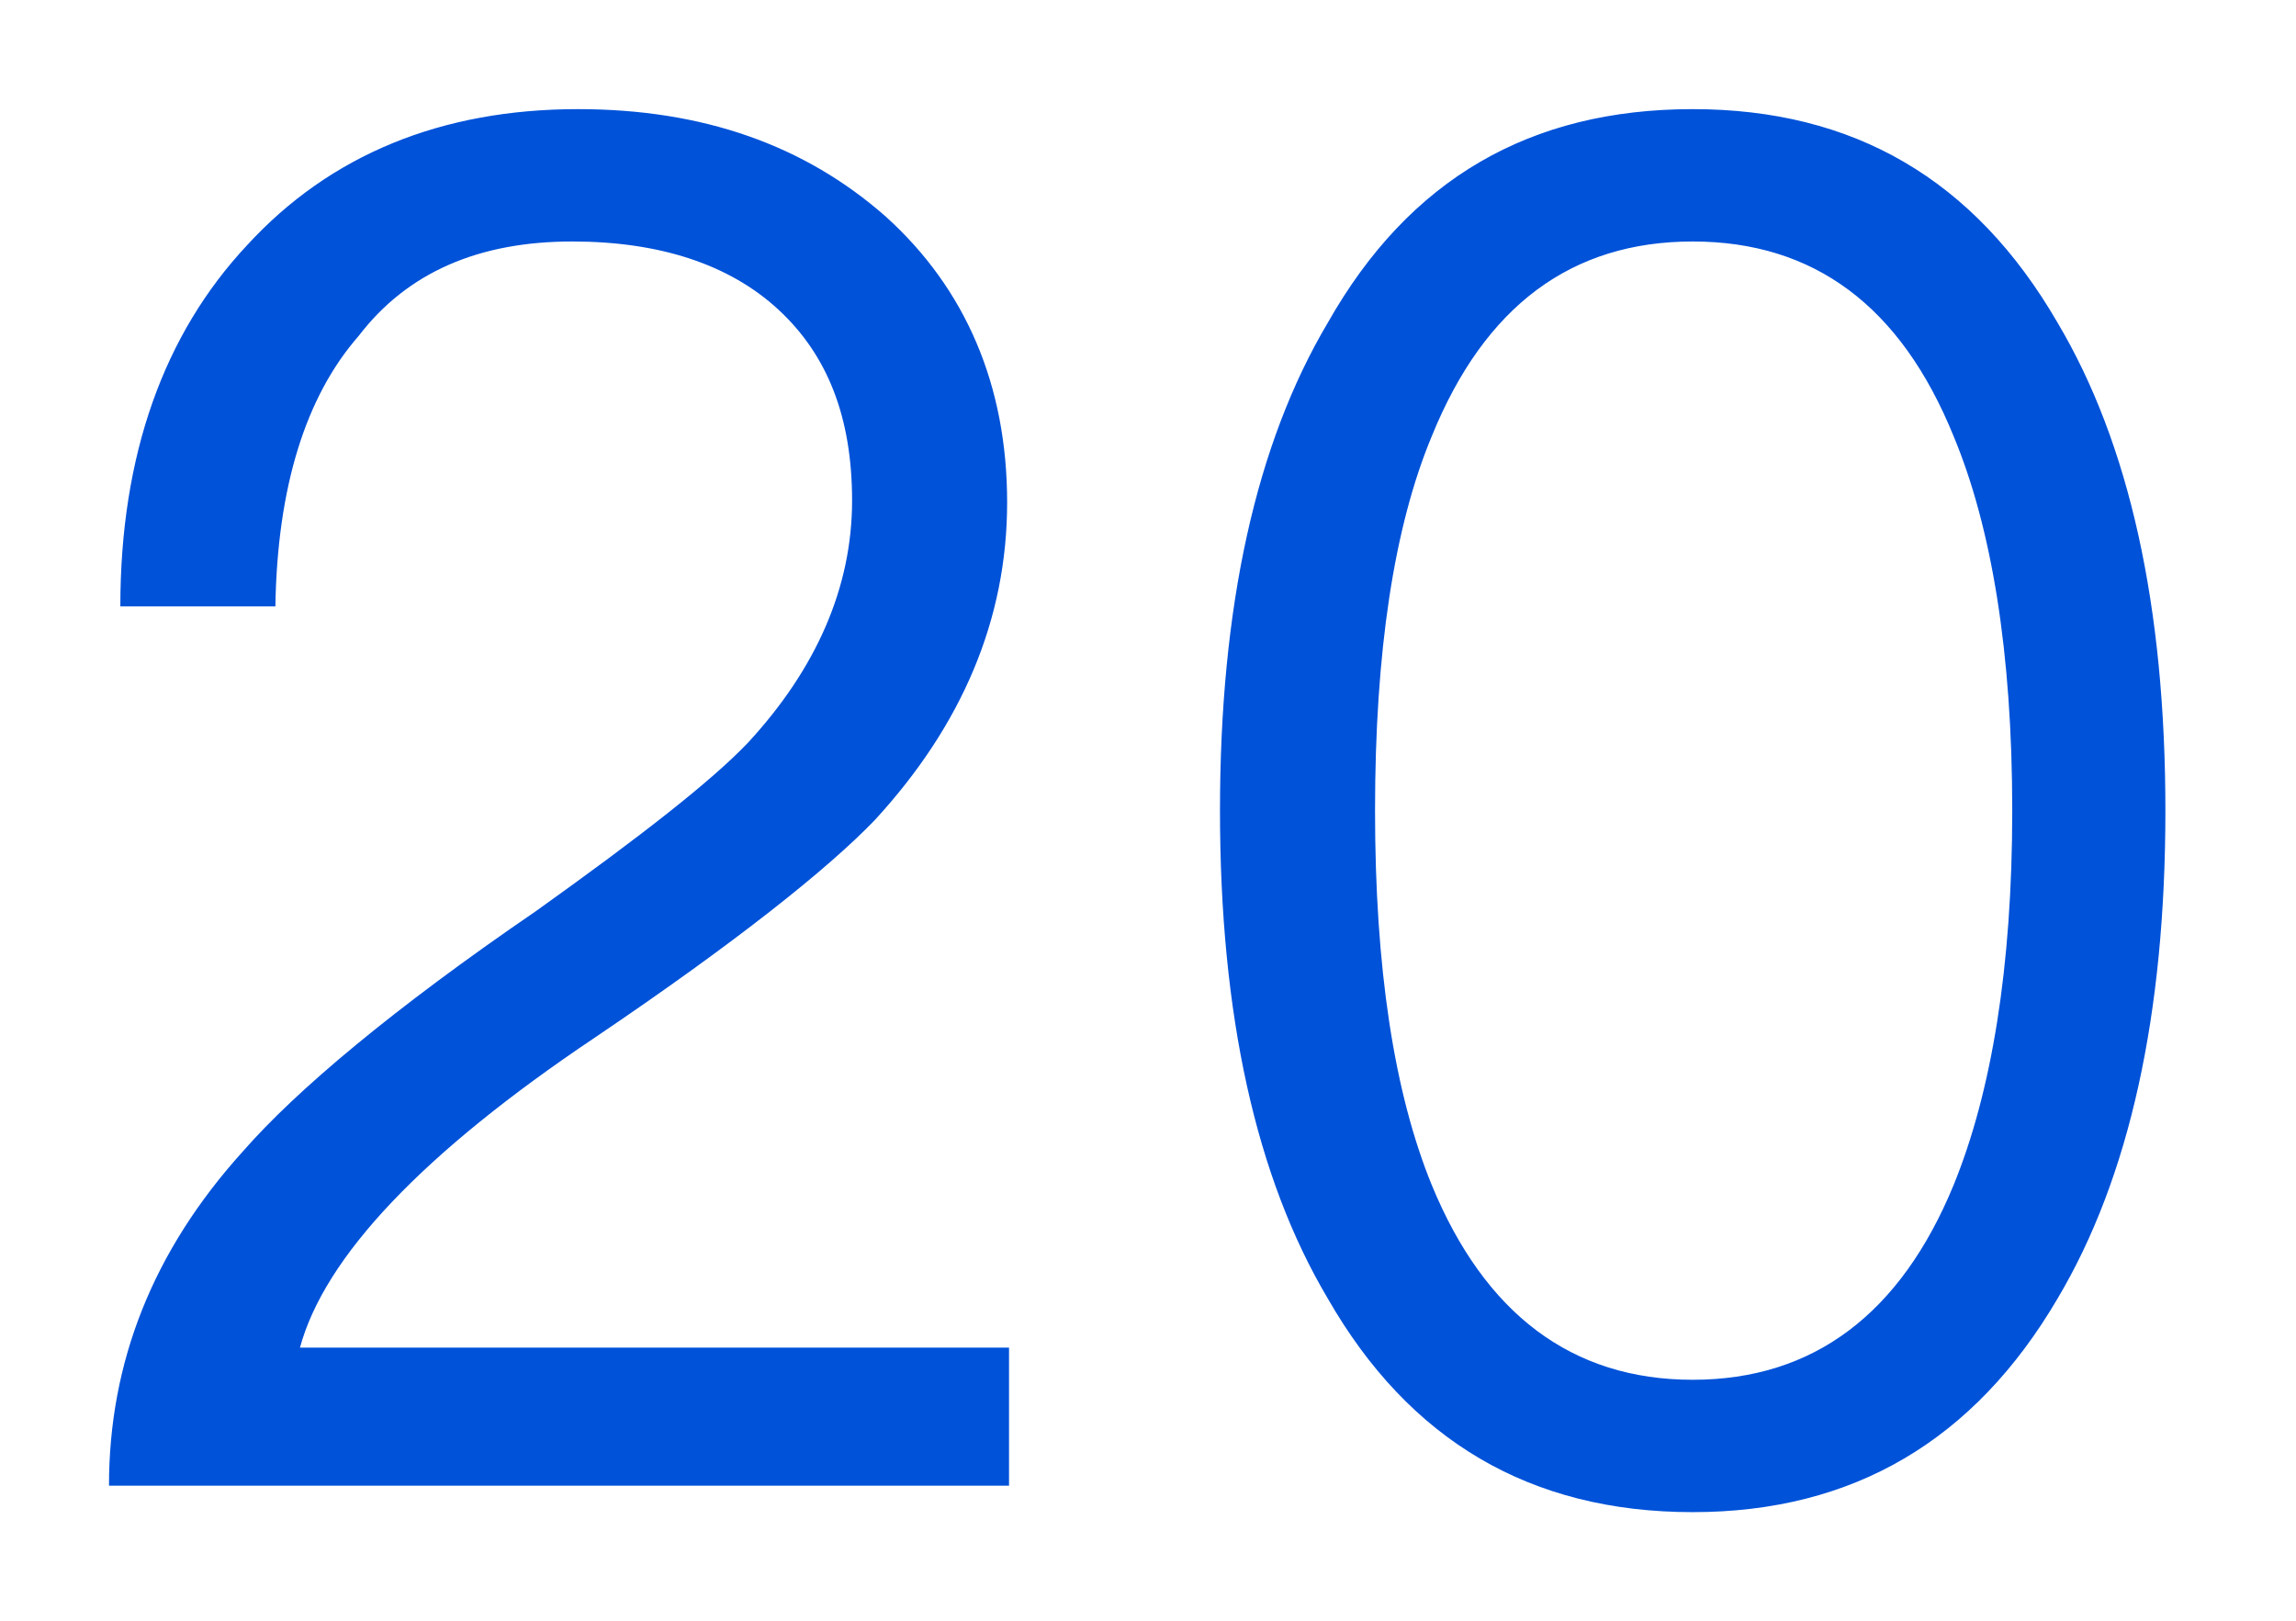
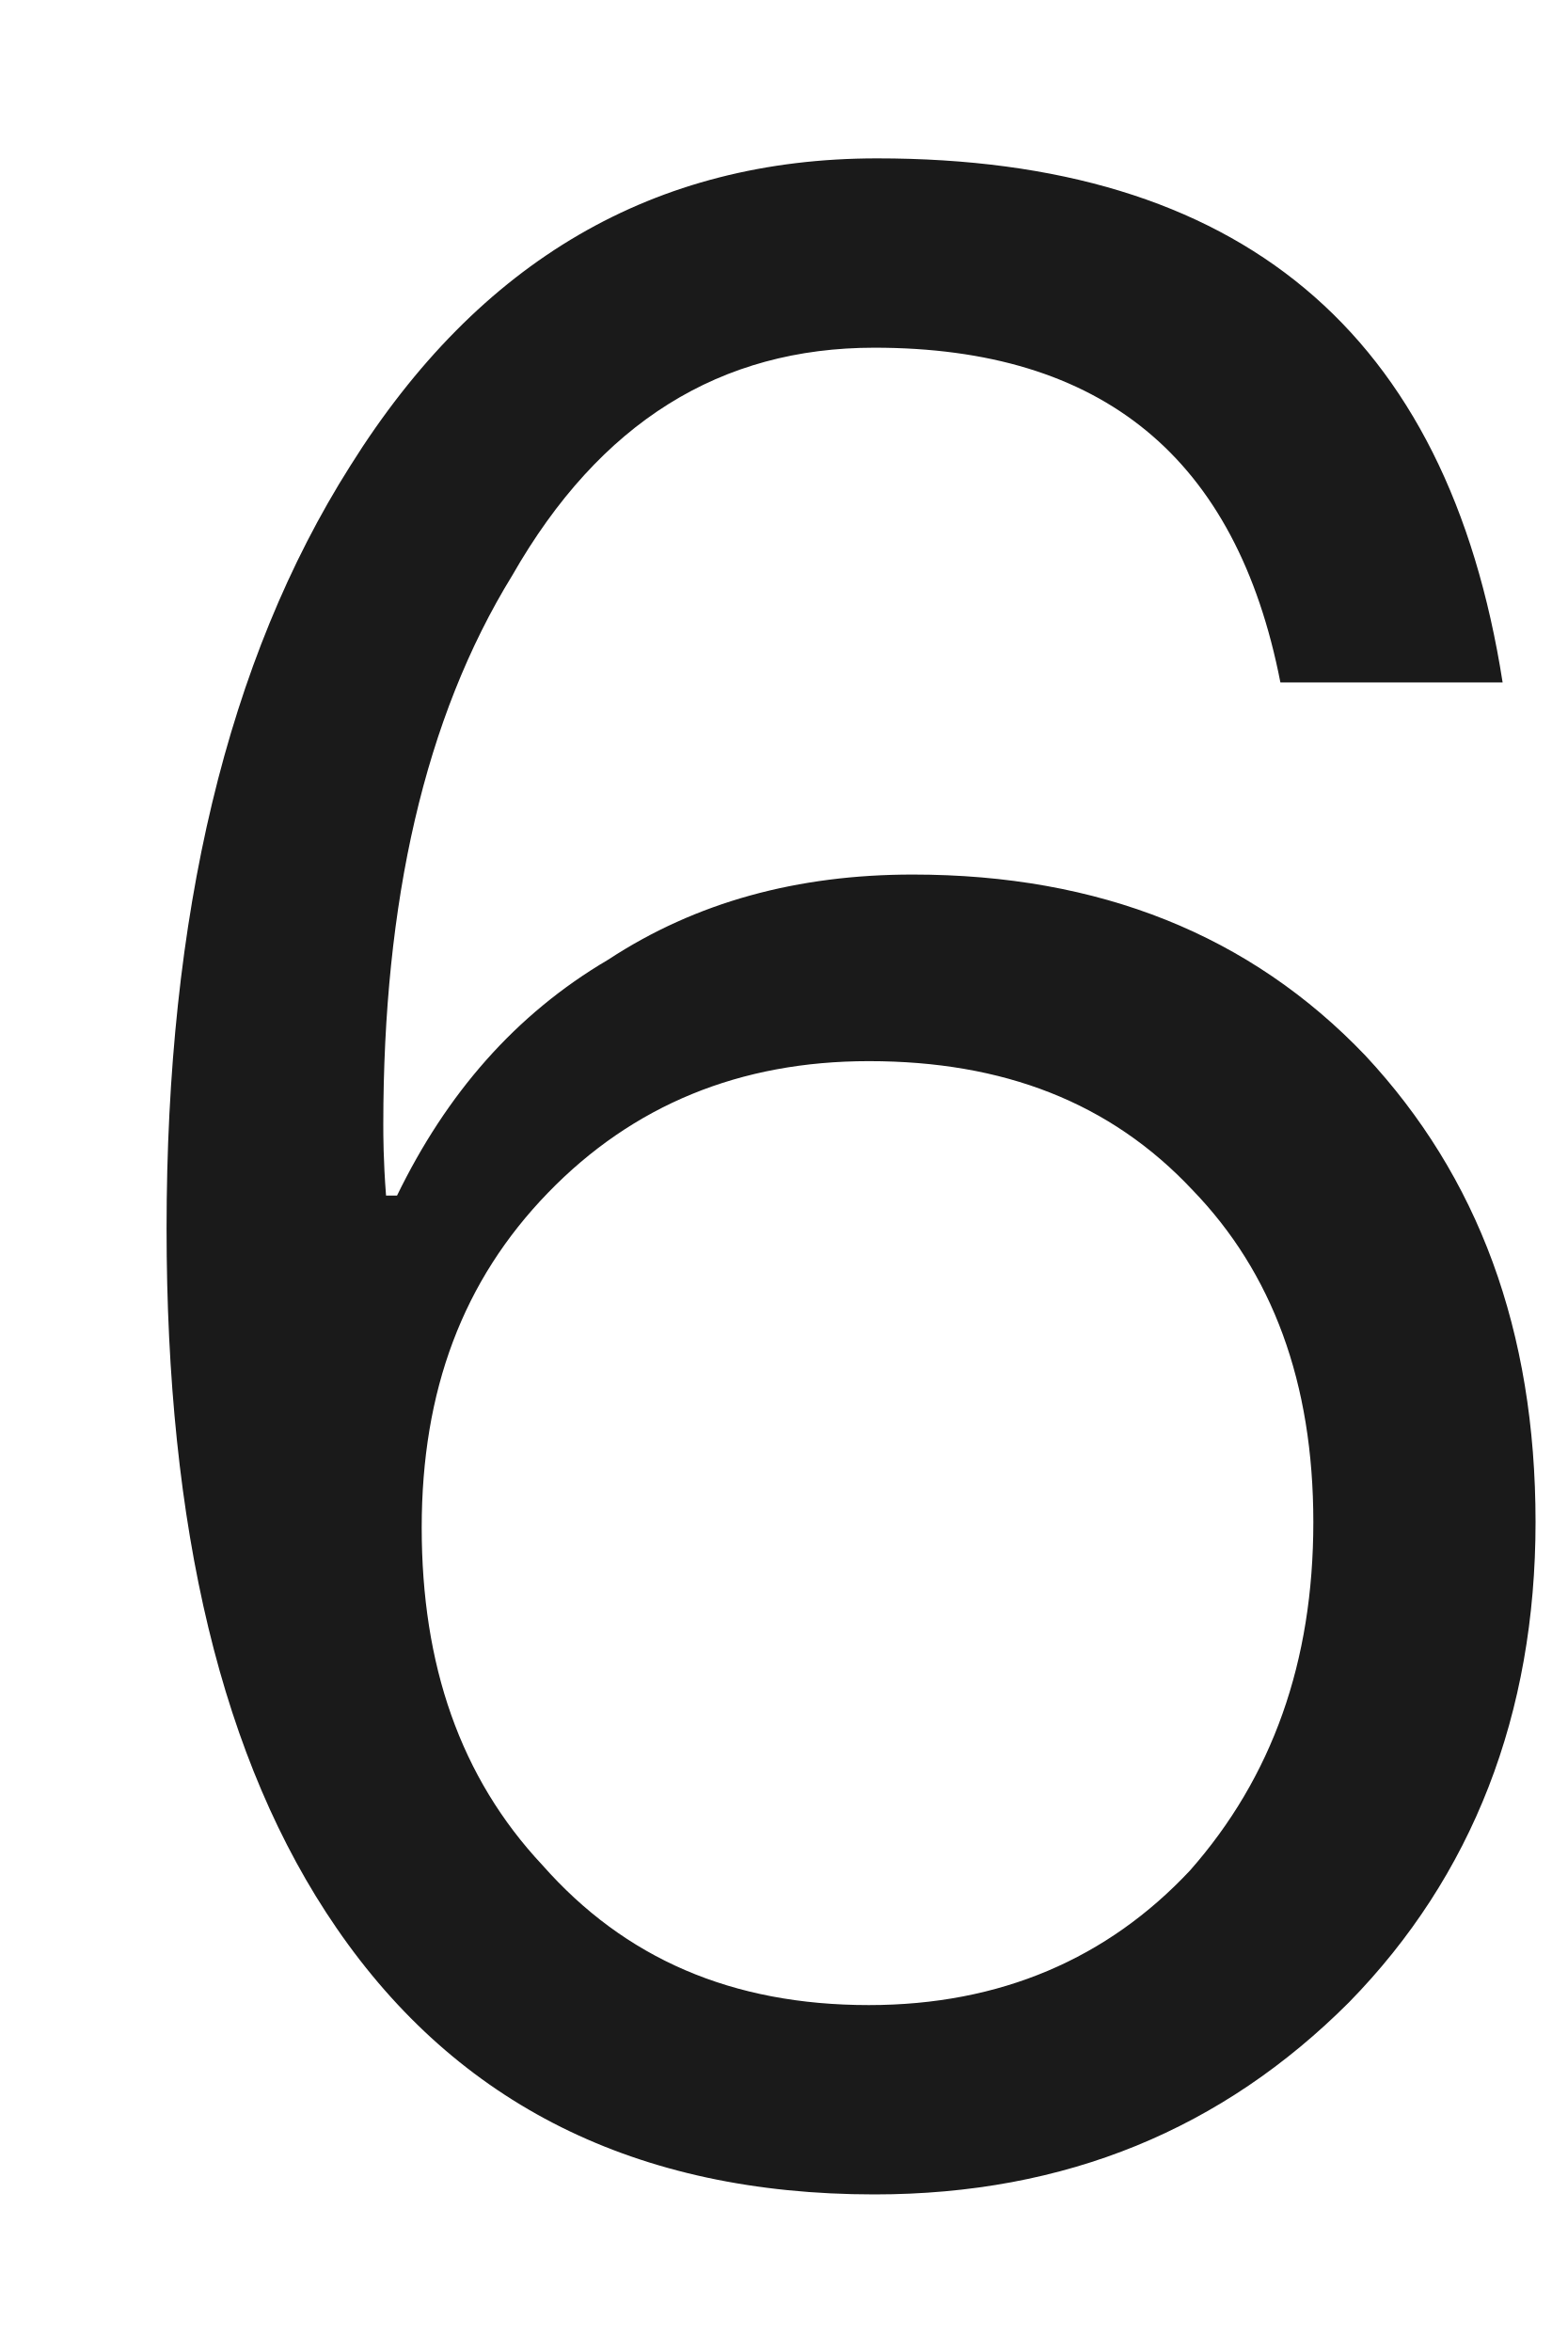
- <svg xmlns="http://www.w3.org/2000/svg" version="1.1" width="17px" height="12px">
-   <g transform="matrix(1 0 0 1 -169 -186 )">
-     <path d="M 6.561 1.606  C 5.959 1.074  5.203 0.808  4.279 0.808  C 3.271 0.808  2.445 1.144  1.829 1.816  C 1.213 2.474  0.891 3.37  0.891 4.49  L 2.039 4.49  C 2.053 3.608  2.263 2.936  2.655 2.488  C 3.019 2.012  3.551 1.788  4.237 1.788  C 4.881 1.788  5.399 1.956  5.763 2.292  C 6.127 2.628  6.309 3.09  6.309 3.706  C 6.309 4.35  6.043 4.952  5.539 5.498  C 5.273 5.778  4.755 6.184  3.971 6.744  C 2.907 7.472  2.193 8.074  1.801 8.522  C 1.129 9.264  0.807 10.09  0.807 11  L 7.471 11  L 7.471 9.978  L 2.221 9.978  C 2.403 9.306  3.131 8.536  4.405 7.682  C 5.441 6.982  6.127 6.436  6.477 6.072  C 7.121 5.372  7.457 4.588  7.457 3.72  C 7.457 2.852  7.149 2.138  6.561 1.606  Z M 15.235 2.39  C 14.619 1.326  13.723 0.808  12.533 0.808  C 11.329 0.808  10.433 1.326  9.831 2.39  C 9.299 3.286  9.033 4.49  9.033 6.002  C 9.033 7.514  9.299 8.718  9.831 9.614  C 10.433 10.664  11.329 11.196  12.533 11.196  C 13.723 11.196  14.619 10.664  15.235 9.614  C 15.767 8.718  16.033 7.514  16.033 6.002  C 16.033 4.49  15.767 3.286  15.235 2.39  Z M 10.601 3.23  C 10.993 2.264  11.637 1.788  12.533 1.788  C 13.429 1.788  14.073 2.264  14.465 3.23  C 14.745 3.902  14.899 4.826  14.899 6.002  C 14.899 7.164  14.745 8.088  14.465 8.774  C 14.073 9.726  13.429 10.216  12.533 10.216  C 11.637 10.216  10.993 9.726  10.601 8.774  C 10.321 8.088  10.181 7.164  10.181 6.002  C 10.181 4.826  10.321 3.902  10.601 3.23  Z " fill-rule="nonzero" fill="#0052d9" stroke="none" transform="matrix(1 0 0 1 169 186 )" />
+ <svg xmlns="http://www.w3.org/2000/svg" version="1.1" width="8px" height="12px">
+   <g transform="matrix(1 0 0 1 -173 -126 )">
+     <path d="M 7.668 3.482  C 7.388 1.69  6.324 0.808  4.476 0.808  C 3.342 0.808  2.446 1.326  1.788 2.376  C 1.158 3.37  0.85 4.672  0.85 6.268  C 0.85 7.794  1.13 8.984  1.718 9.838  C 2.334 10.734  3.244 11.196  4.462 11.196  C 5.442 11.196  6.24 10.86  6.884 10.216  C 7.514 9.572  7.836 8.746  7.836 7.766  C 7.836 6.786  7.542 6.002  6.968 5.386  C 6.38 4.77  5.61 4.462  4.658 4.462  C 4.07 4.462  3.552 4.602  3.104 4.896  C 2.628 5.176  2.278 5.582  2.026 6.1  L 1.97 6.1  C 1.956 5.918  1.956 5.792  1.956 5.736  C 1.956 4.602  2.166 3.664  2.614 2.936  C 3.062 2.152  3.678 1.774  4.462 1.774  C 5.624 1.774  6.31 2.334  6.534 3.482  L 7.668 3.482  Z M 2.796 6.086  C 3.23 5.638  3.776 5.414  4.434 5.414  C 5.12 5.414  5.666 5.624  6.086 6.072  C 6.492 6.492  6.702 7.052  6.702 7.766  C 6.702 8.48  6.492 9.068  6.072 9.544  C 5.652 9.992  5.106 10.23  4.434 10.23  C 3.734 10.23  3.188 9.992  2.768 9.516  C 2.348 9.068  2.152 8.494  2.152 7.794  C 2.152 7.094  2.362 6.534  2.796 6.086  Z " fill-rule="nonzero" fill="#000000" stroke="none" fill-opacity="0.898" transform="matrix(1 0 0 1 173 126 )" />
  </g>
</svg>
